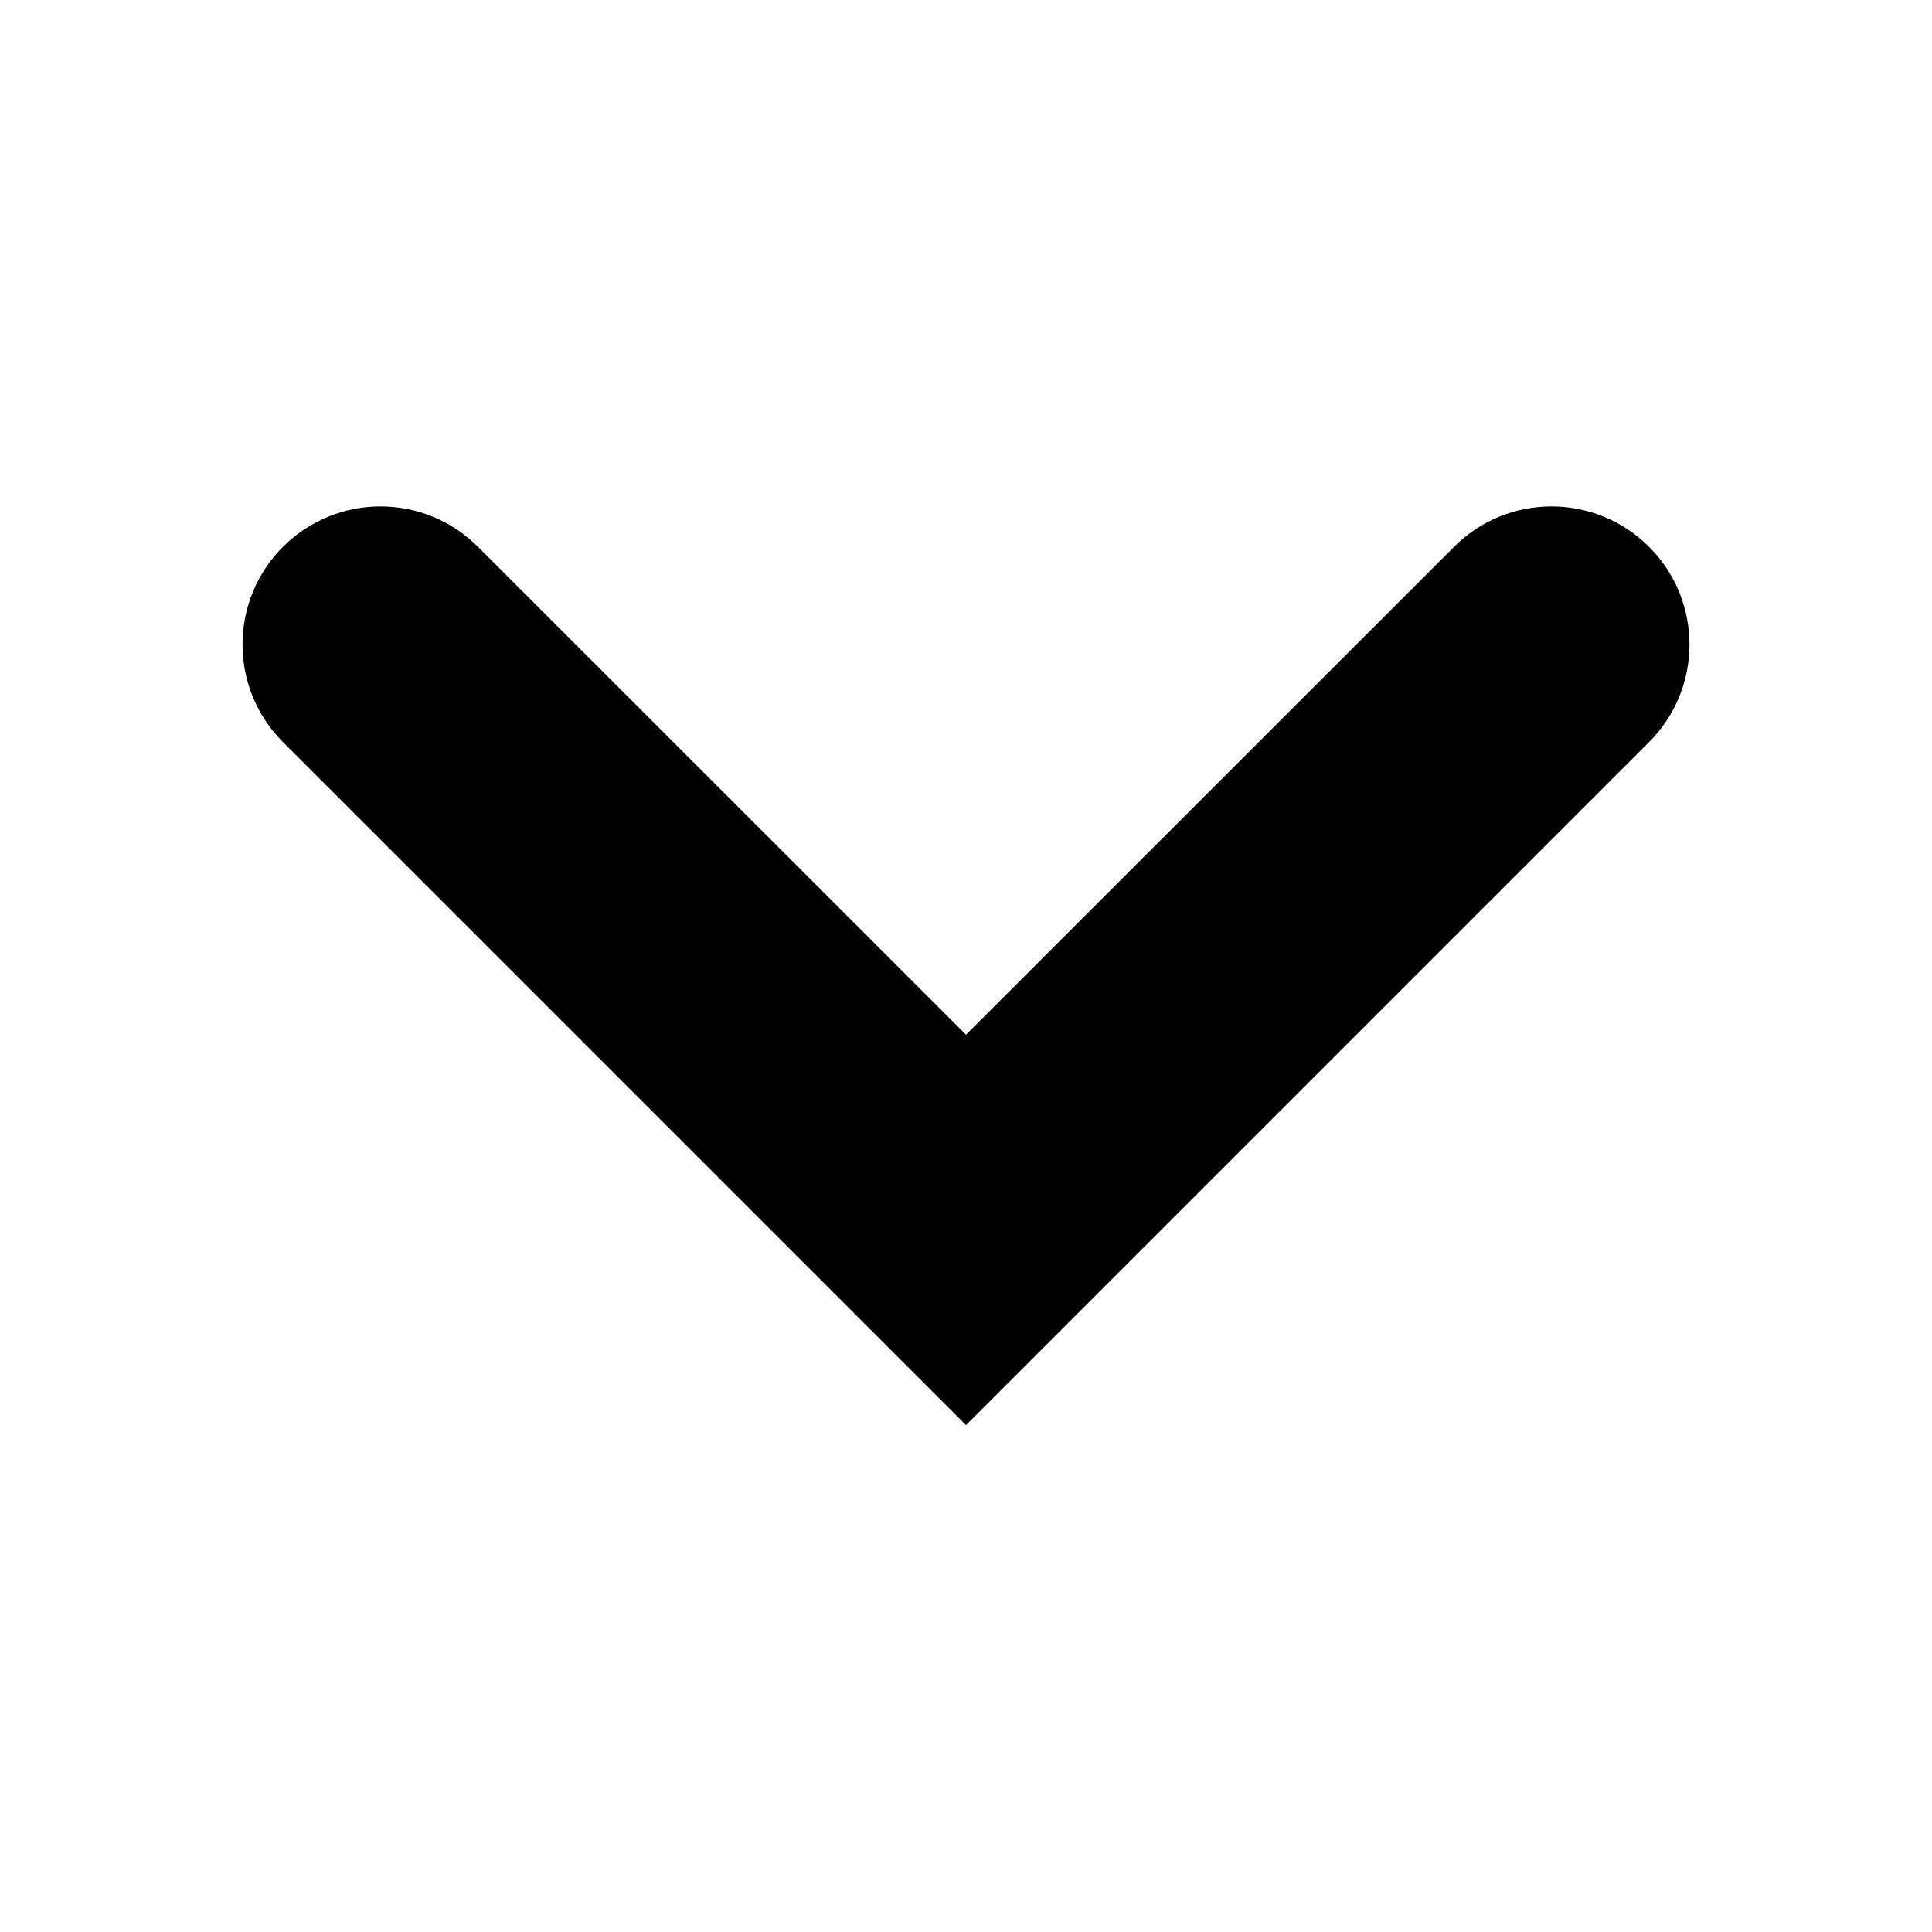
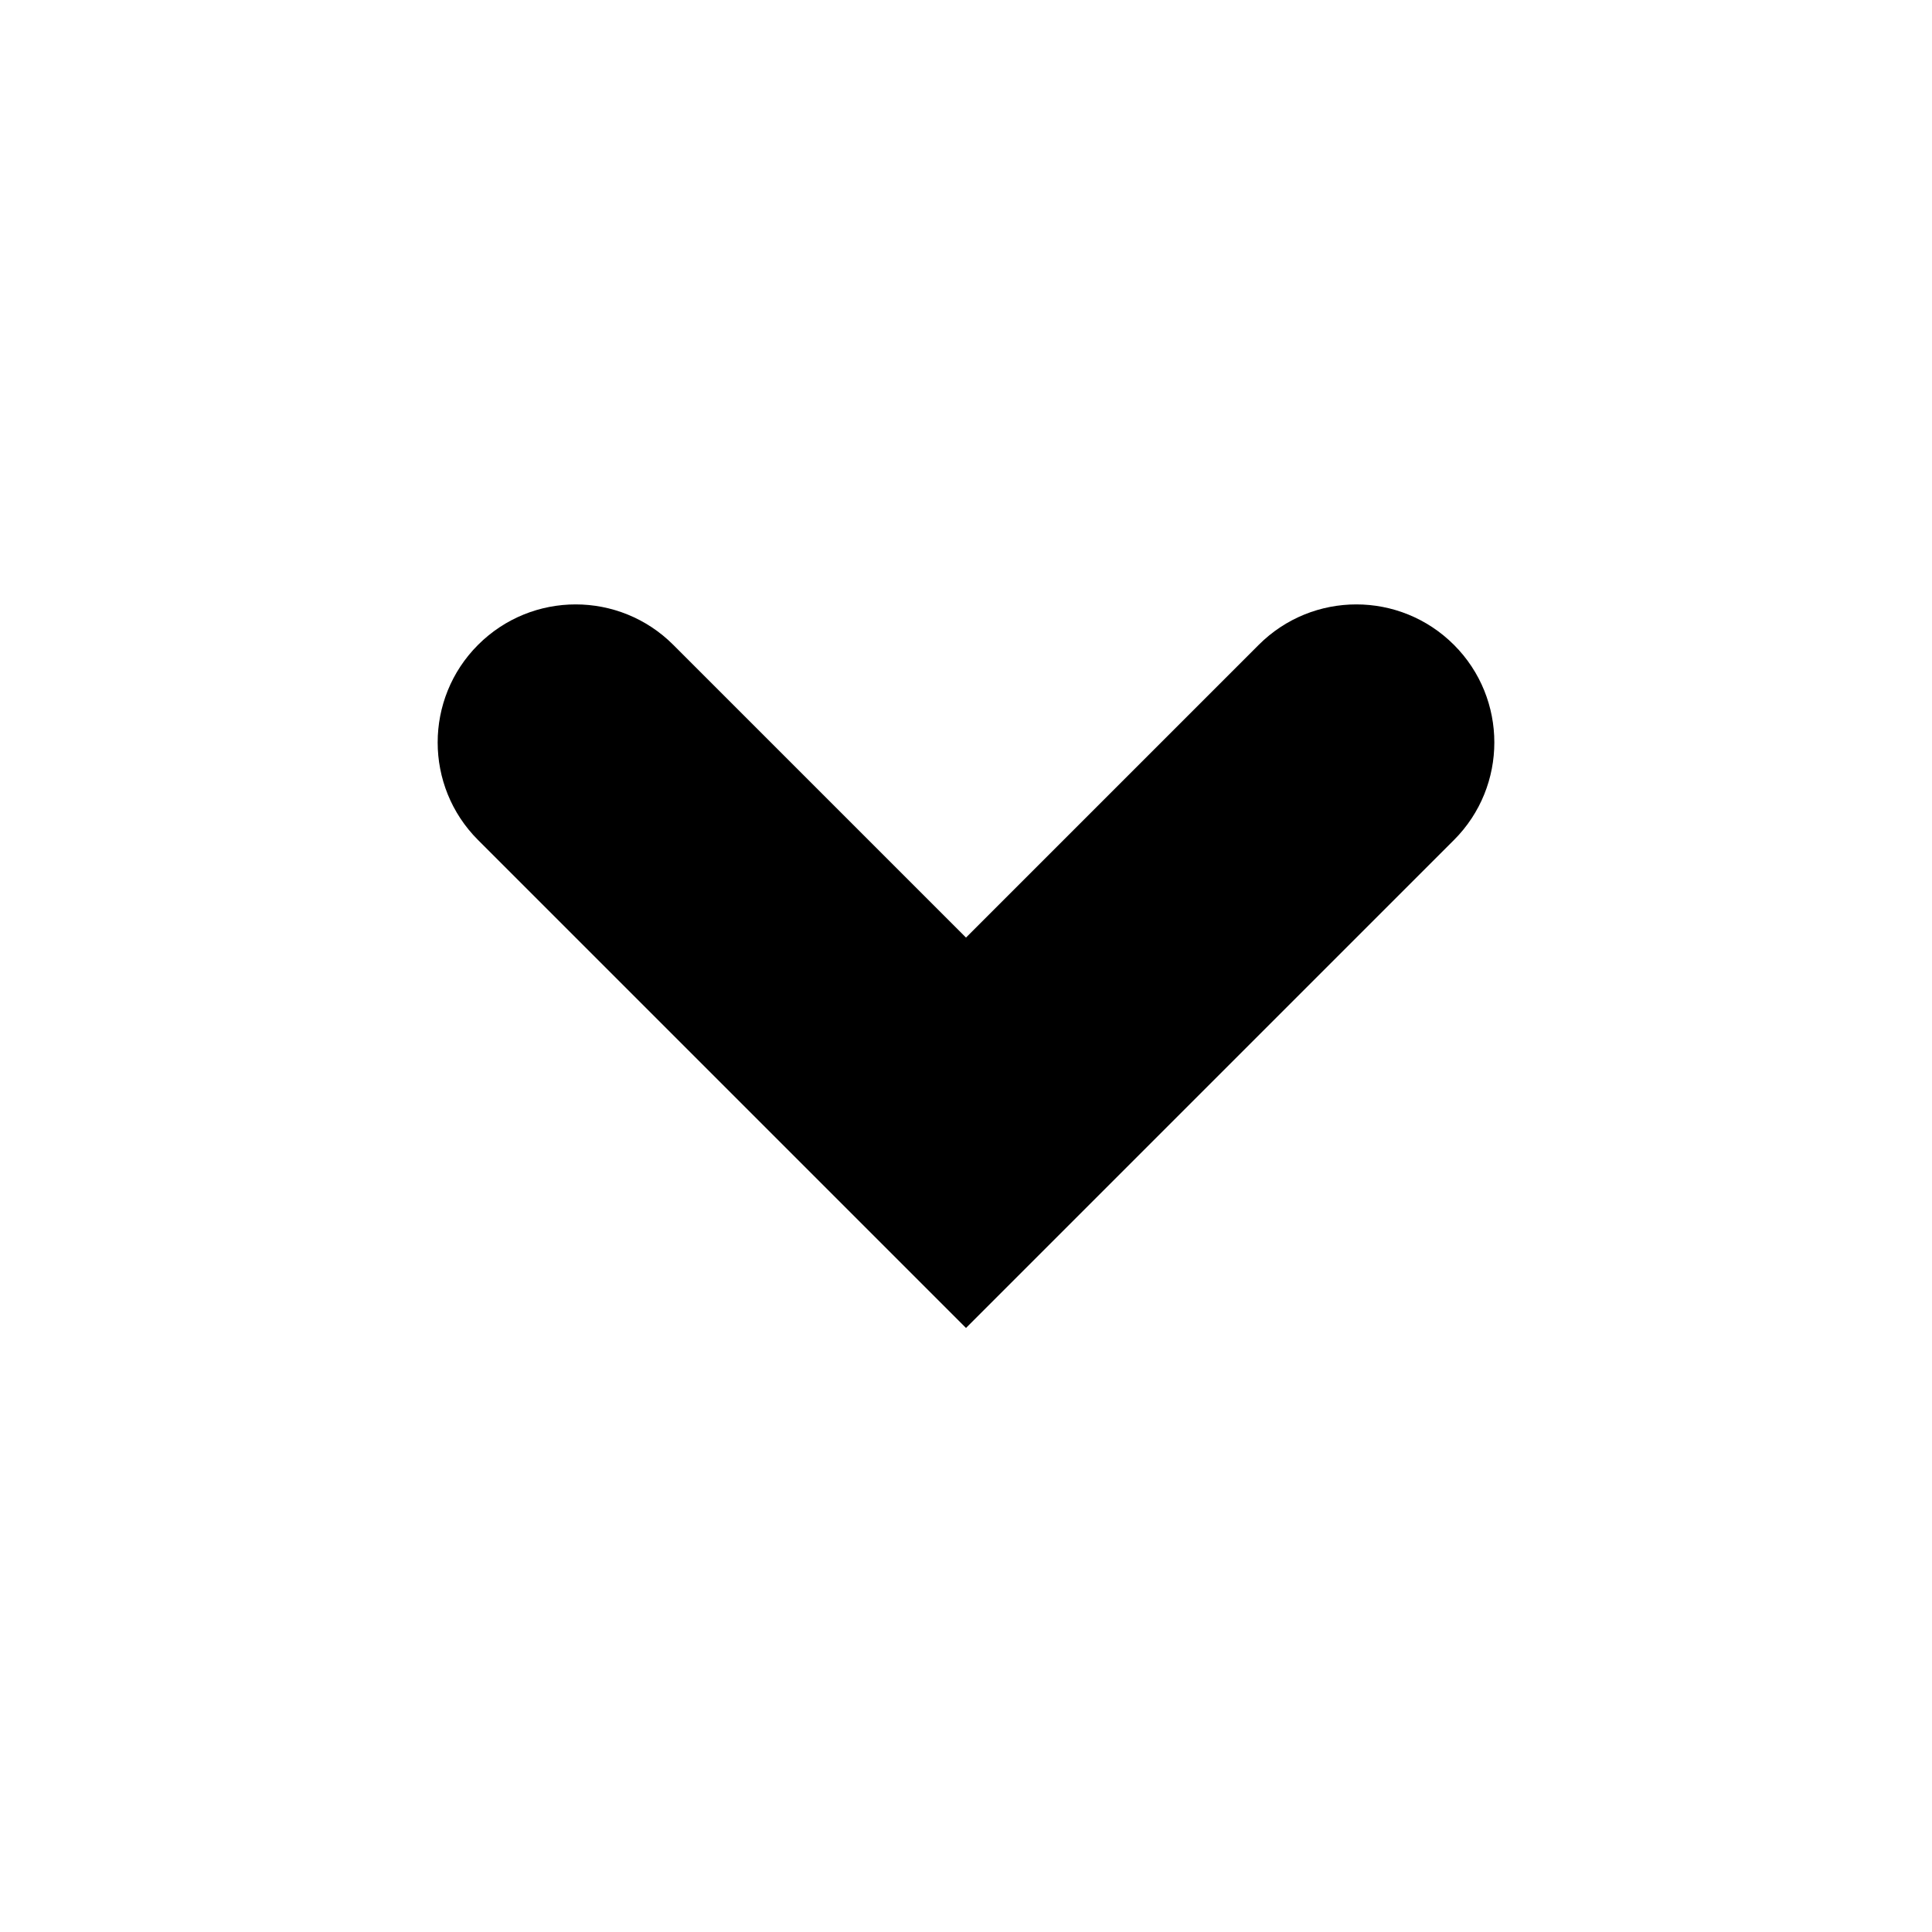
- <svg xmlns="http://www.w3.org/2000/svg" width="14px" height="14px" viewBox="0 0 14 14" version="1.1">
-   <defs />
-   <g id="Page-1" stroke="none" stroke-width="1" fill="none" fill-rule="evenodd">
-     <g id="14x14_chevron_down_outline" fill="#000000">
-       <path d="M2.05,5.377 L7,10.327 L11.95,5.377 C12.34,4.987 12.34,4.353 11.95,3.963 C11.559,3.572 10.926,3.572 10.536,3.963 L7,7.498 L3.464,3.963 C3.074,3.572 2.441,3.572 2.05,3.963 C1.66,4.353 1.66,4.987 2.05,5.377 Z" id="Icon" />
-     </g>
-   </g>
+ <svg xmlns="http://www.w3.org/2000/svg" width="14" height="14" viewBox="0 0 14 14">
+   <path fill-rule="evenodd" d="M3.464,6.087 L7,9.623 L10.536,6.087 C10.926,5.697 10.926,5.063 10.536,4.673 C10.145,4.282 9.512,4.282 9.121,4.673 L7,6.794 L4.879,4.673 C4.488,4.282 3.855,4.282 3.464,4.673 C3.074,5.063 3.074,5.697 3.464,6.087 Z" />
</svg>
